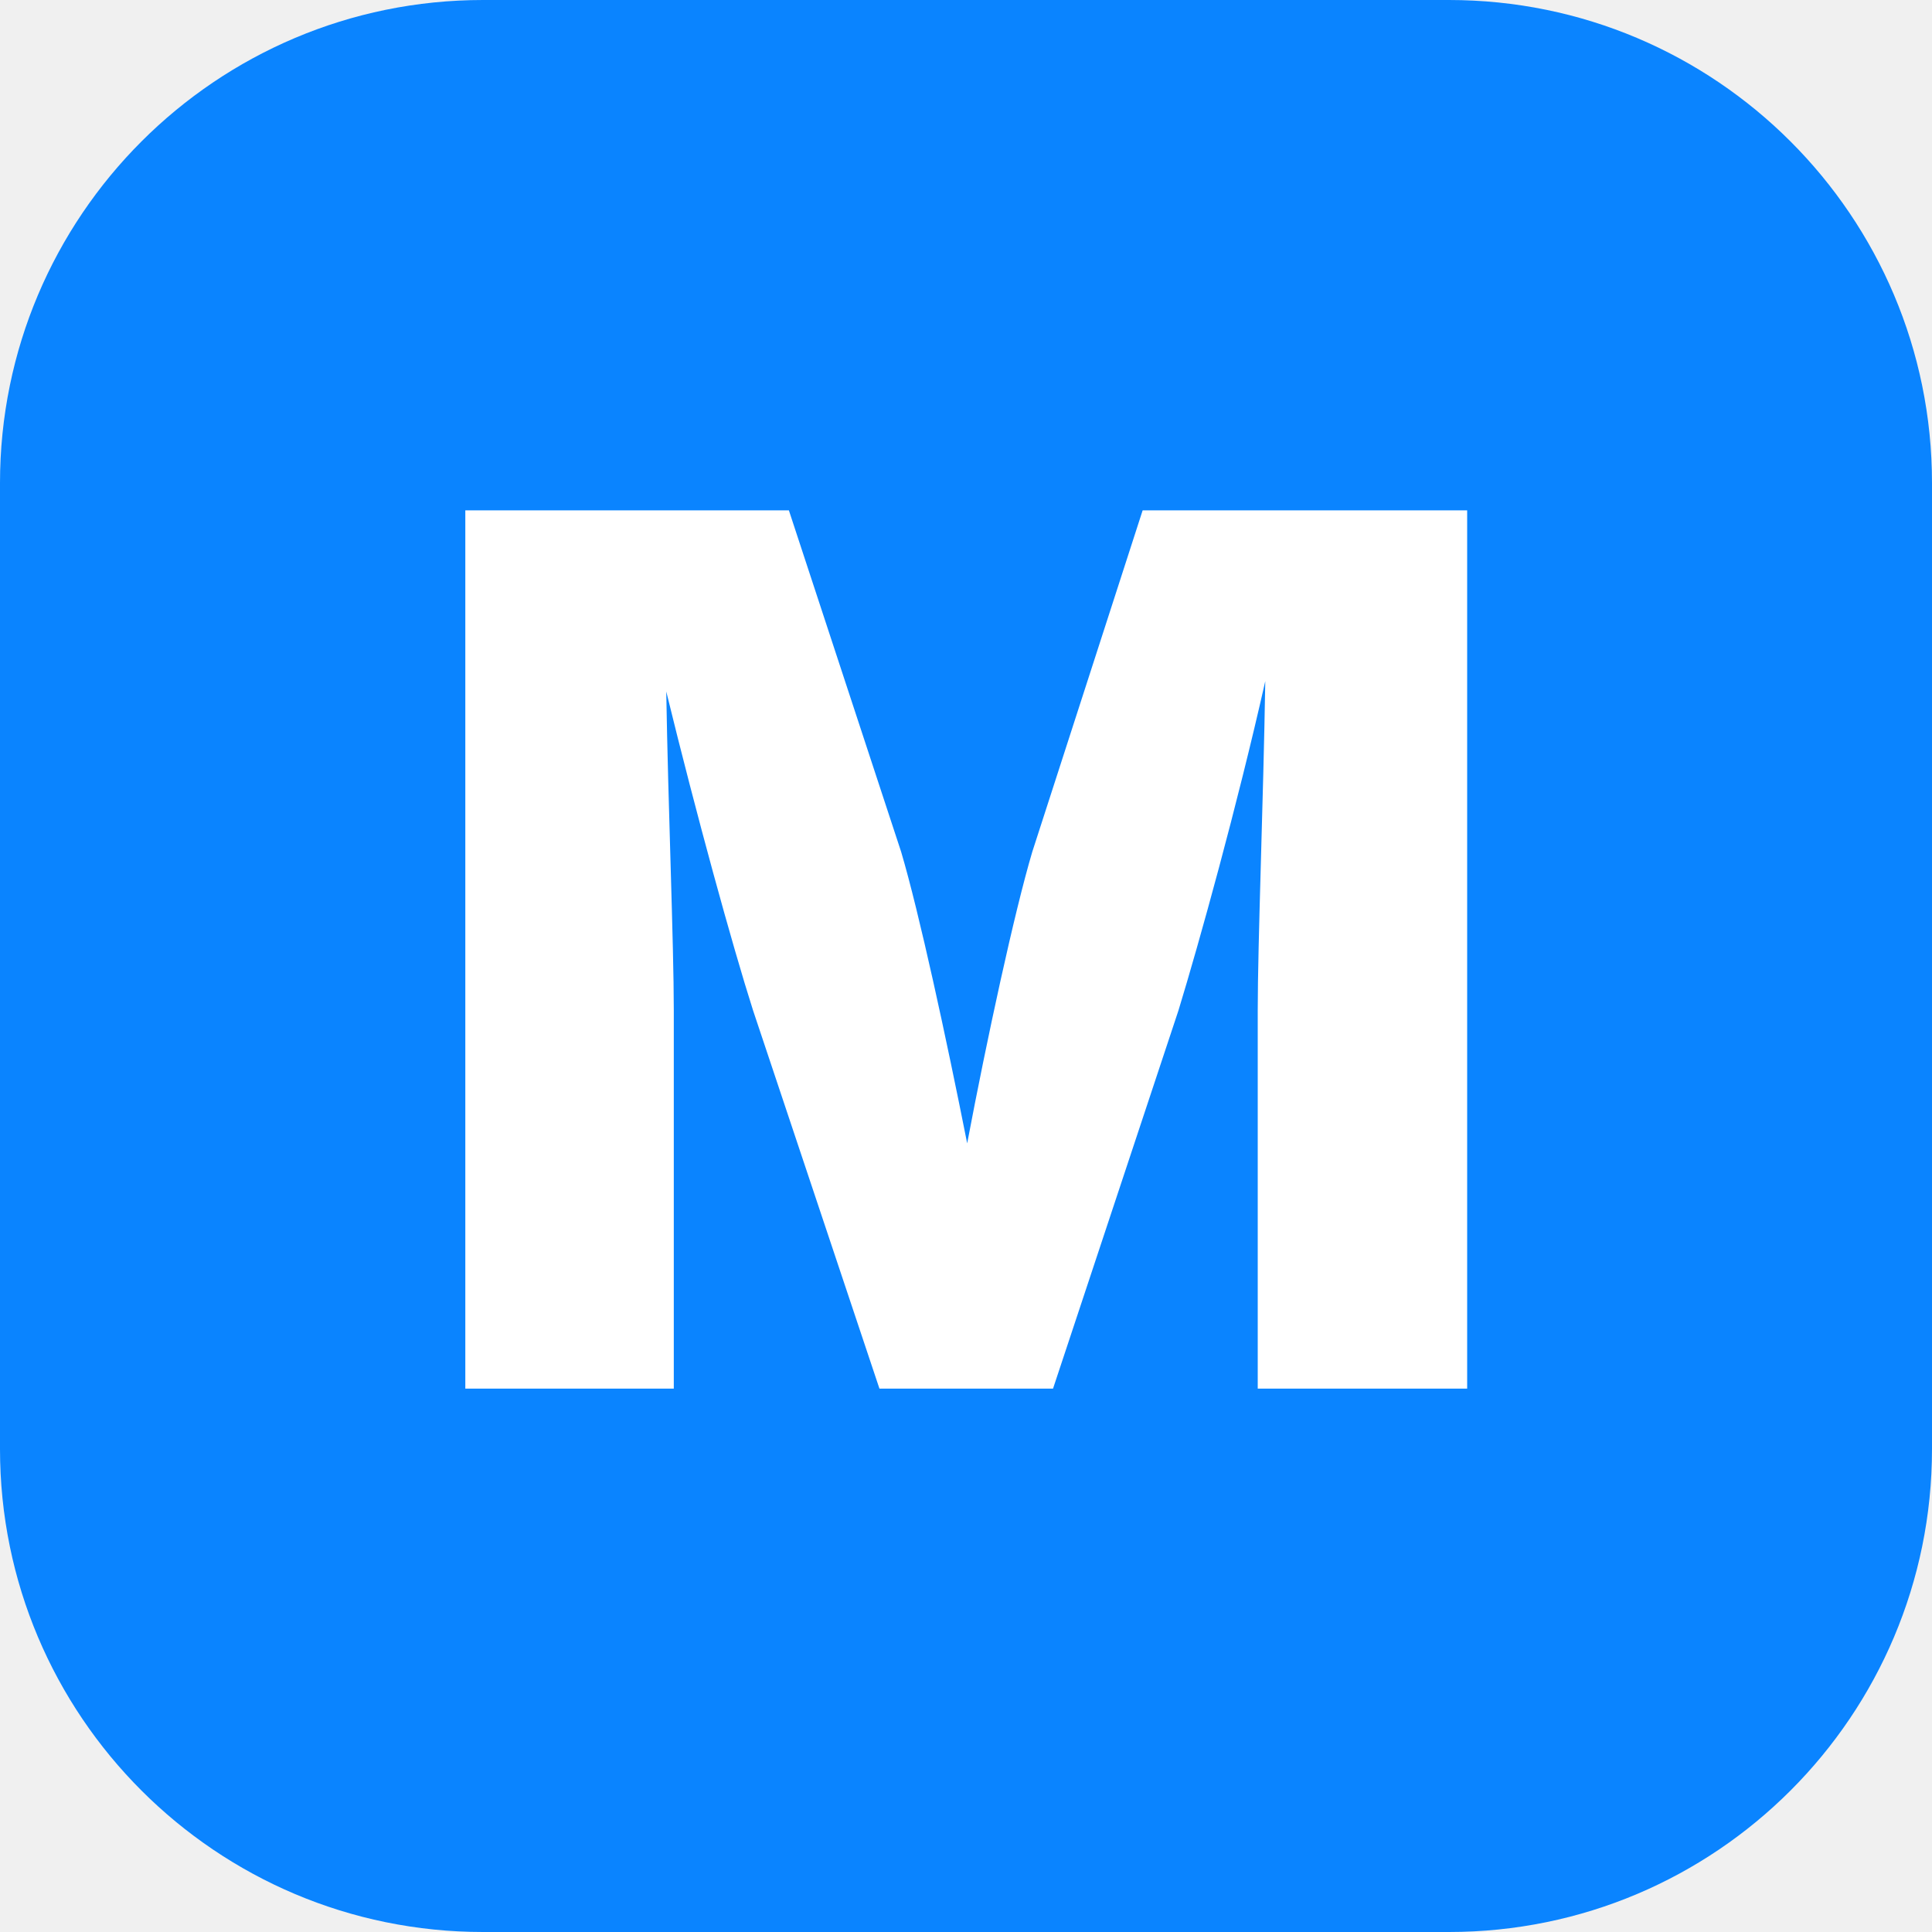
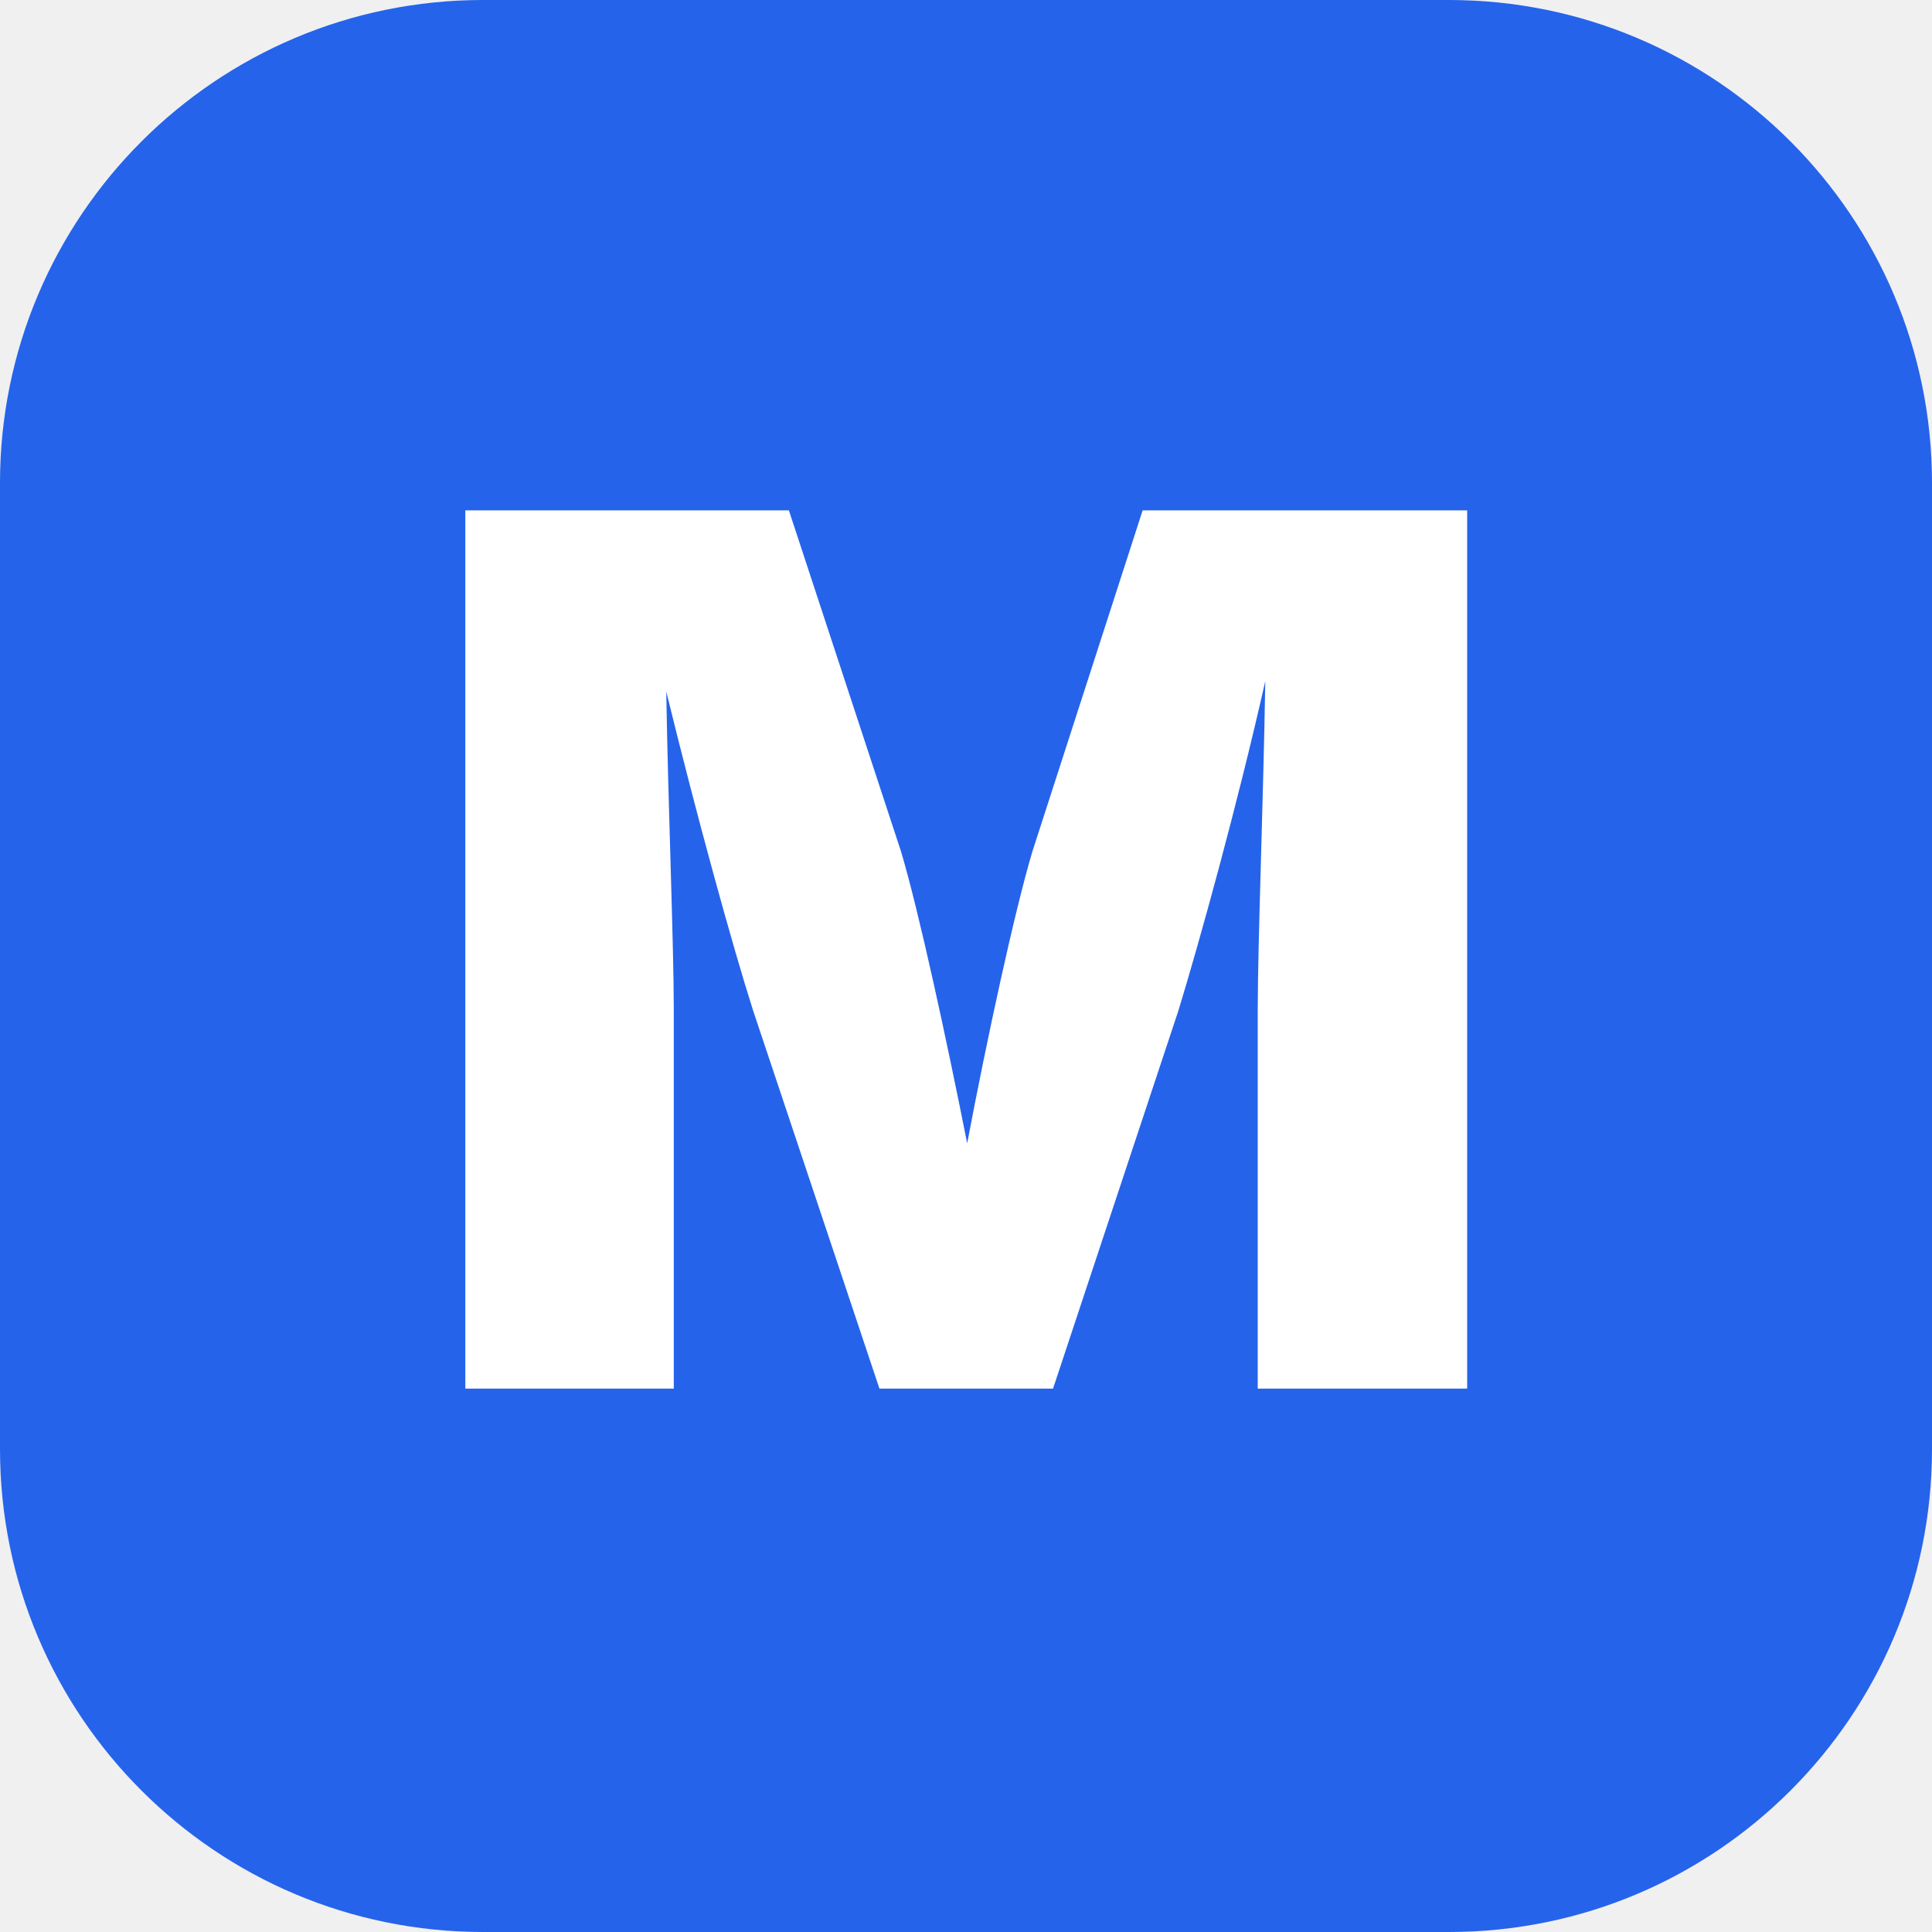
<svg xmlns="http://www.w3.org/2000/svg" viewBox="0 0 32 32">
-   <rect width="32" height="32" rx="8" fill="#0A84FF" />
+   <rect width="32" height="32" rx="8" fill="#2563EB" />
  <text x="16" y="23" text-anchor="middle" fill="white" font-family="Inter, system-ui" font-size="20" font-weight="800">M</text>
</svg>
